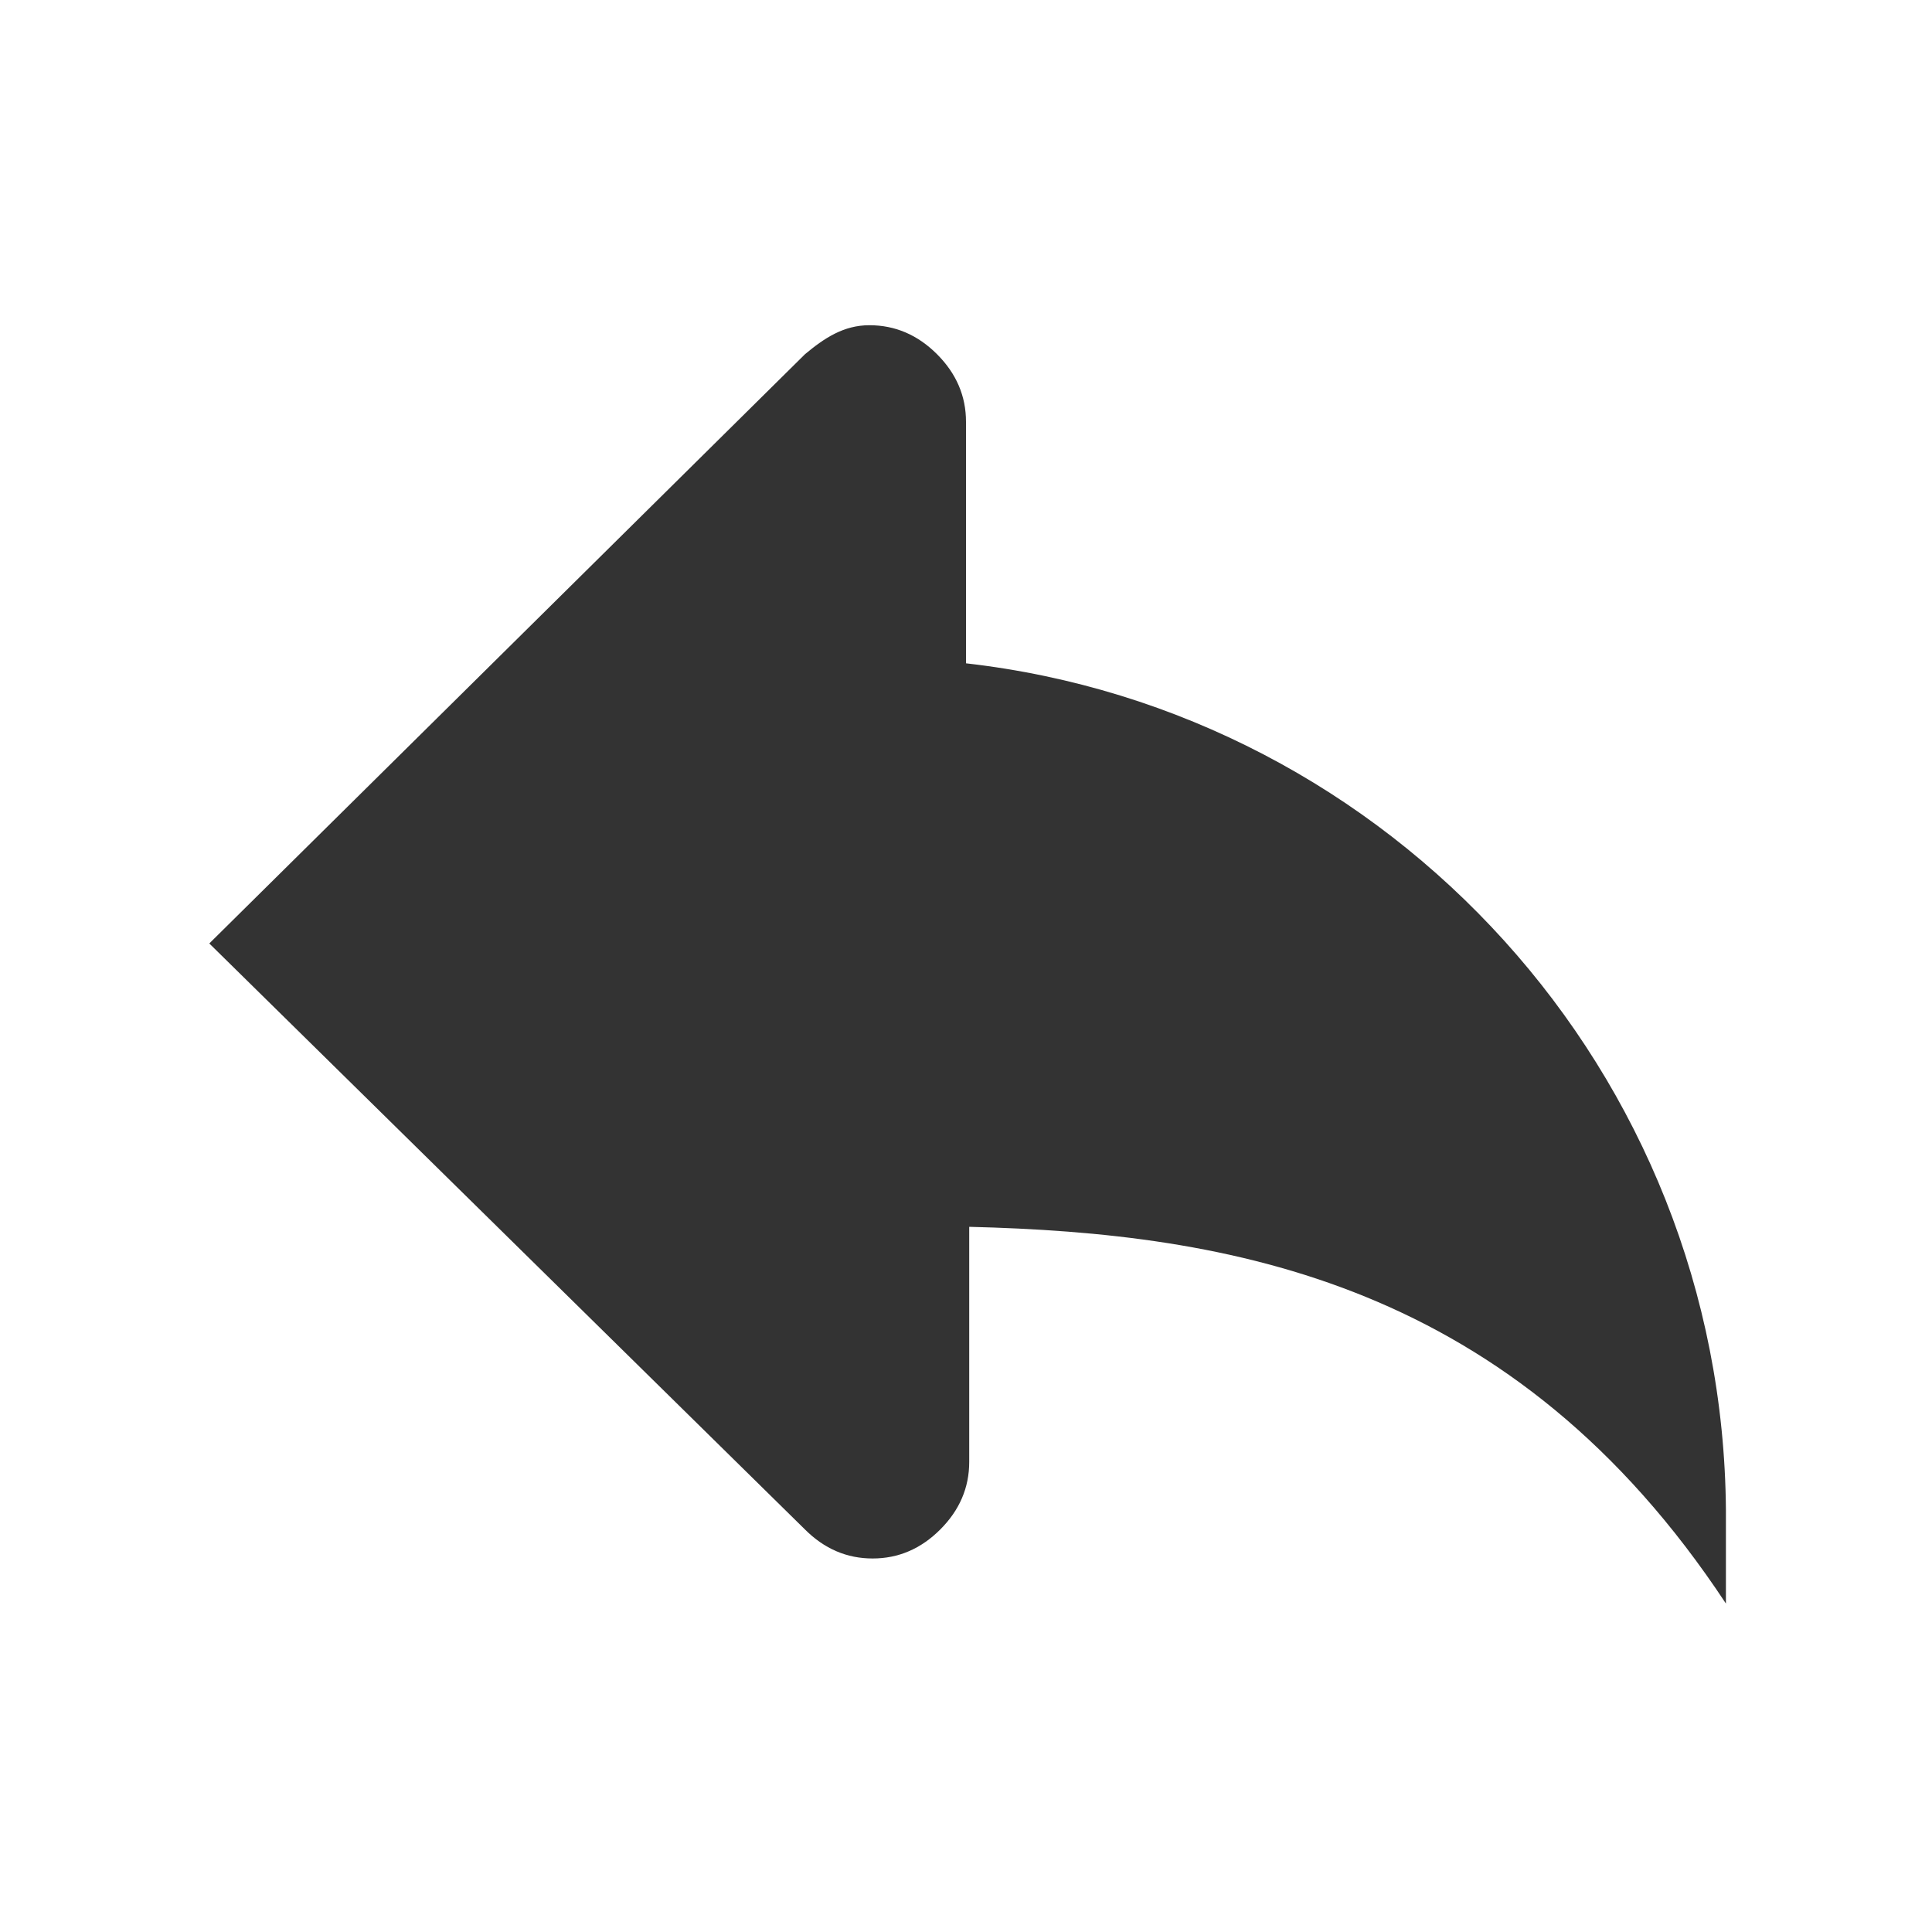
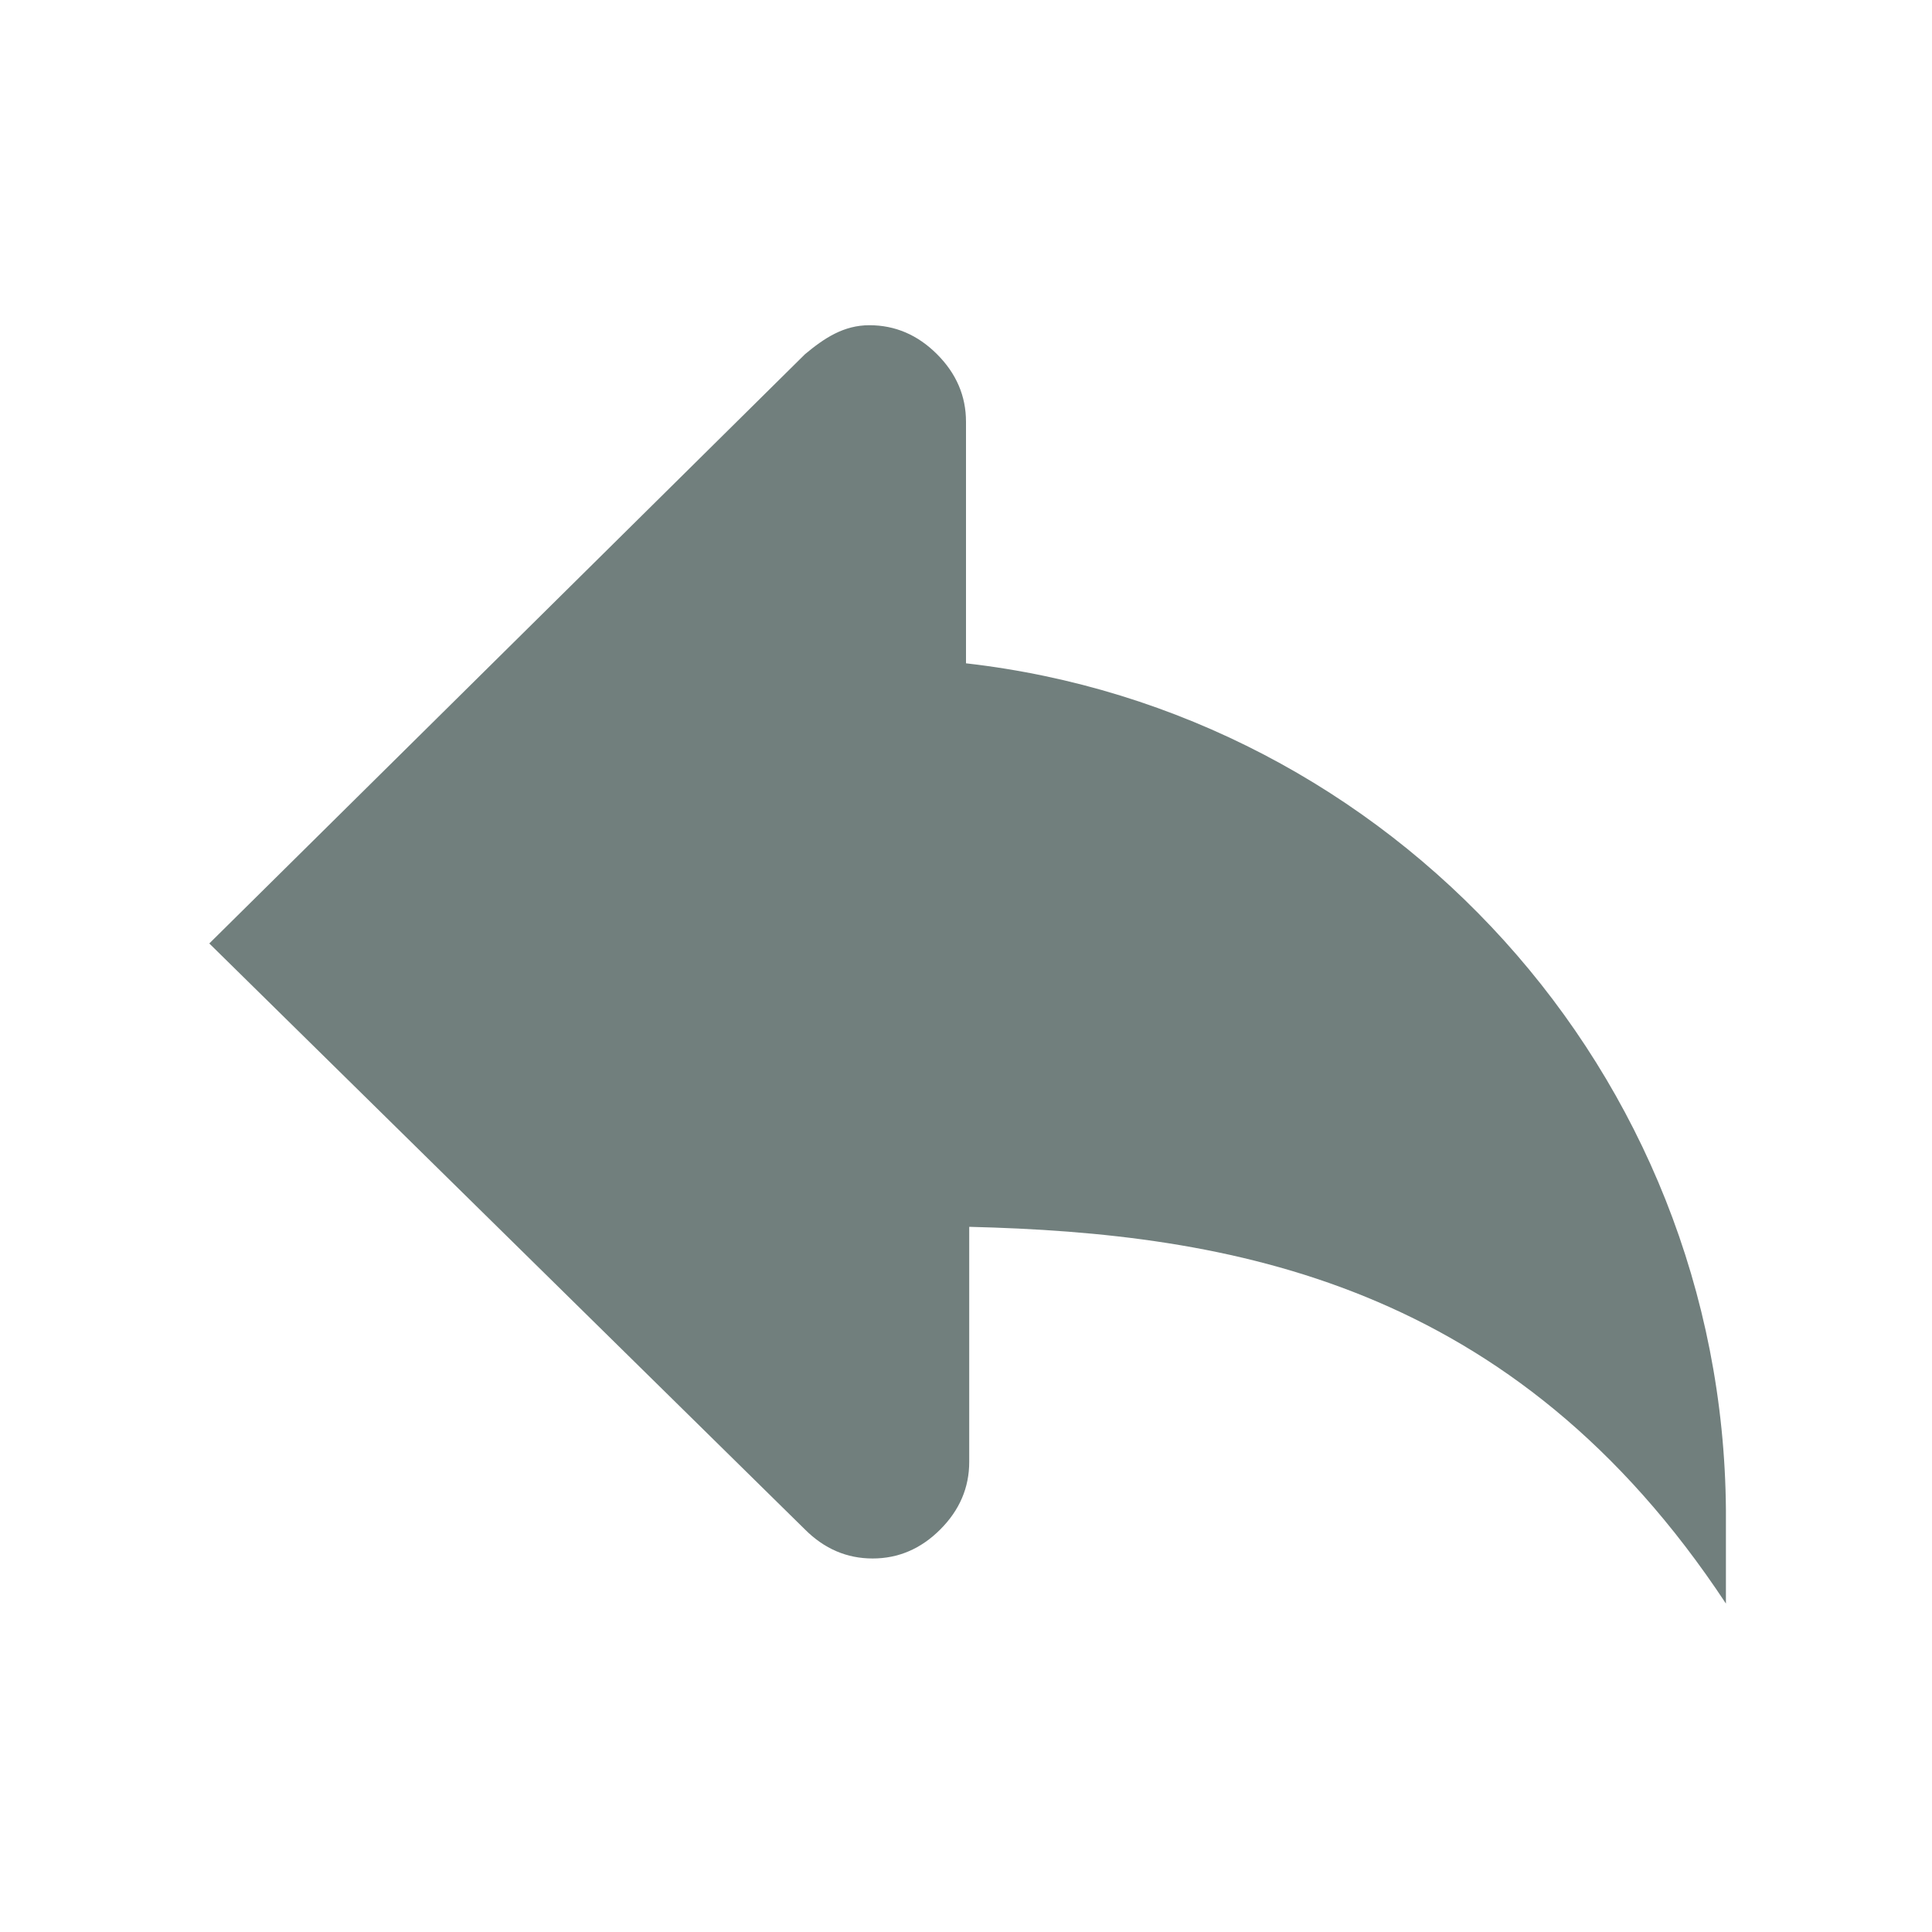
<svg xmlns="http://www.w3.org/2000/svg" version="1.1" id="Layer_1" x="0px" y="0px" viewBox="0 0 60 60" style="enable-background:new 0 0 60 60;" xml:space="preserve">
  <style type="text/css">
- 	.st0{fill:#333333;}
+ 	.st0{fill:#717F7D;}
</style>
  <g id="Shopping_Bag">
</g>
-   <path class="st0" d="M30,20.6v-7.5c0-0.8-0.3-1.5-0.9-2.1c-0.6-0.6-1.3-0.9-2.1-0.9S25.6,10.5,25,11L6.5,29.3L25,47.5  c0.6,0.6,1.3,0.9,2.1,0.9s1.5-0.3,2.1-0.9c0.6-0.6,0.9-1.3,0.9-2.1v-7.3c8.1,0.2,16.9,1.7,23.5,11.7v-2.9  C53.5,33.3,43.2,22.1,30,20.6z" />
+   <path class="st0" d="M30,20.6v-7.5c0-0.8-0.3-1.5-0.9-2.1s-1.3-0.9-2.1-0.9s-1.4,0.4-2,0.9L6.5,29.3L25,47.5  c0.6,0.6,1.3,0.9,2.1,0.9s1.5-0.3,2.1-0.9c0.6-0.6,0.9-1.3,0.9-2.1v-7.3c8.1,0.2,16.9,1.7,23.5,11.7v-2.9  C53.5,33.3,43.2,22.1,30,20.6z" />
</svg>
